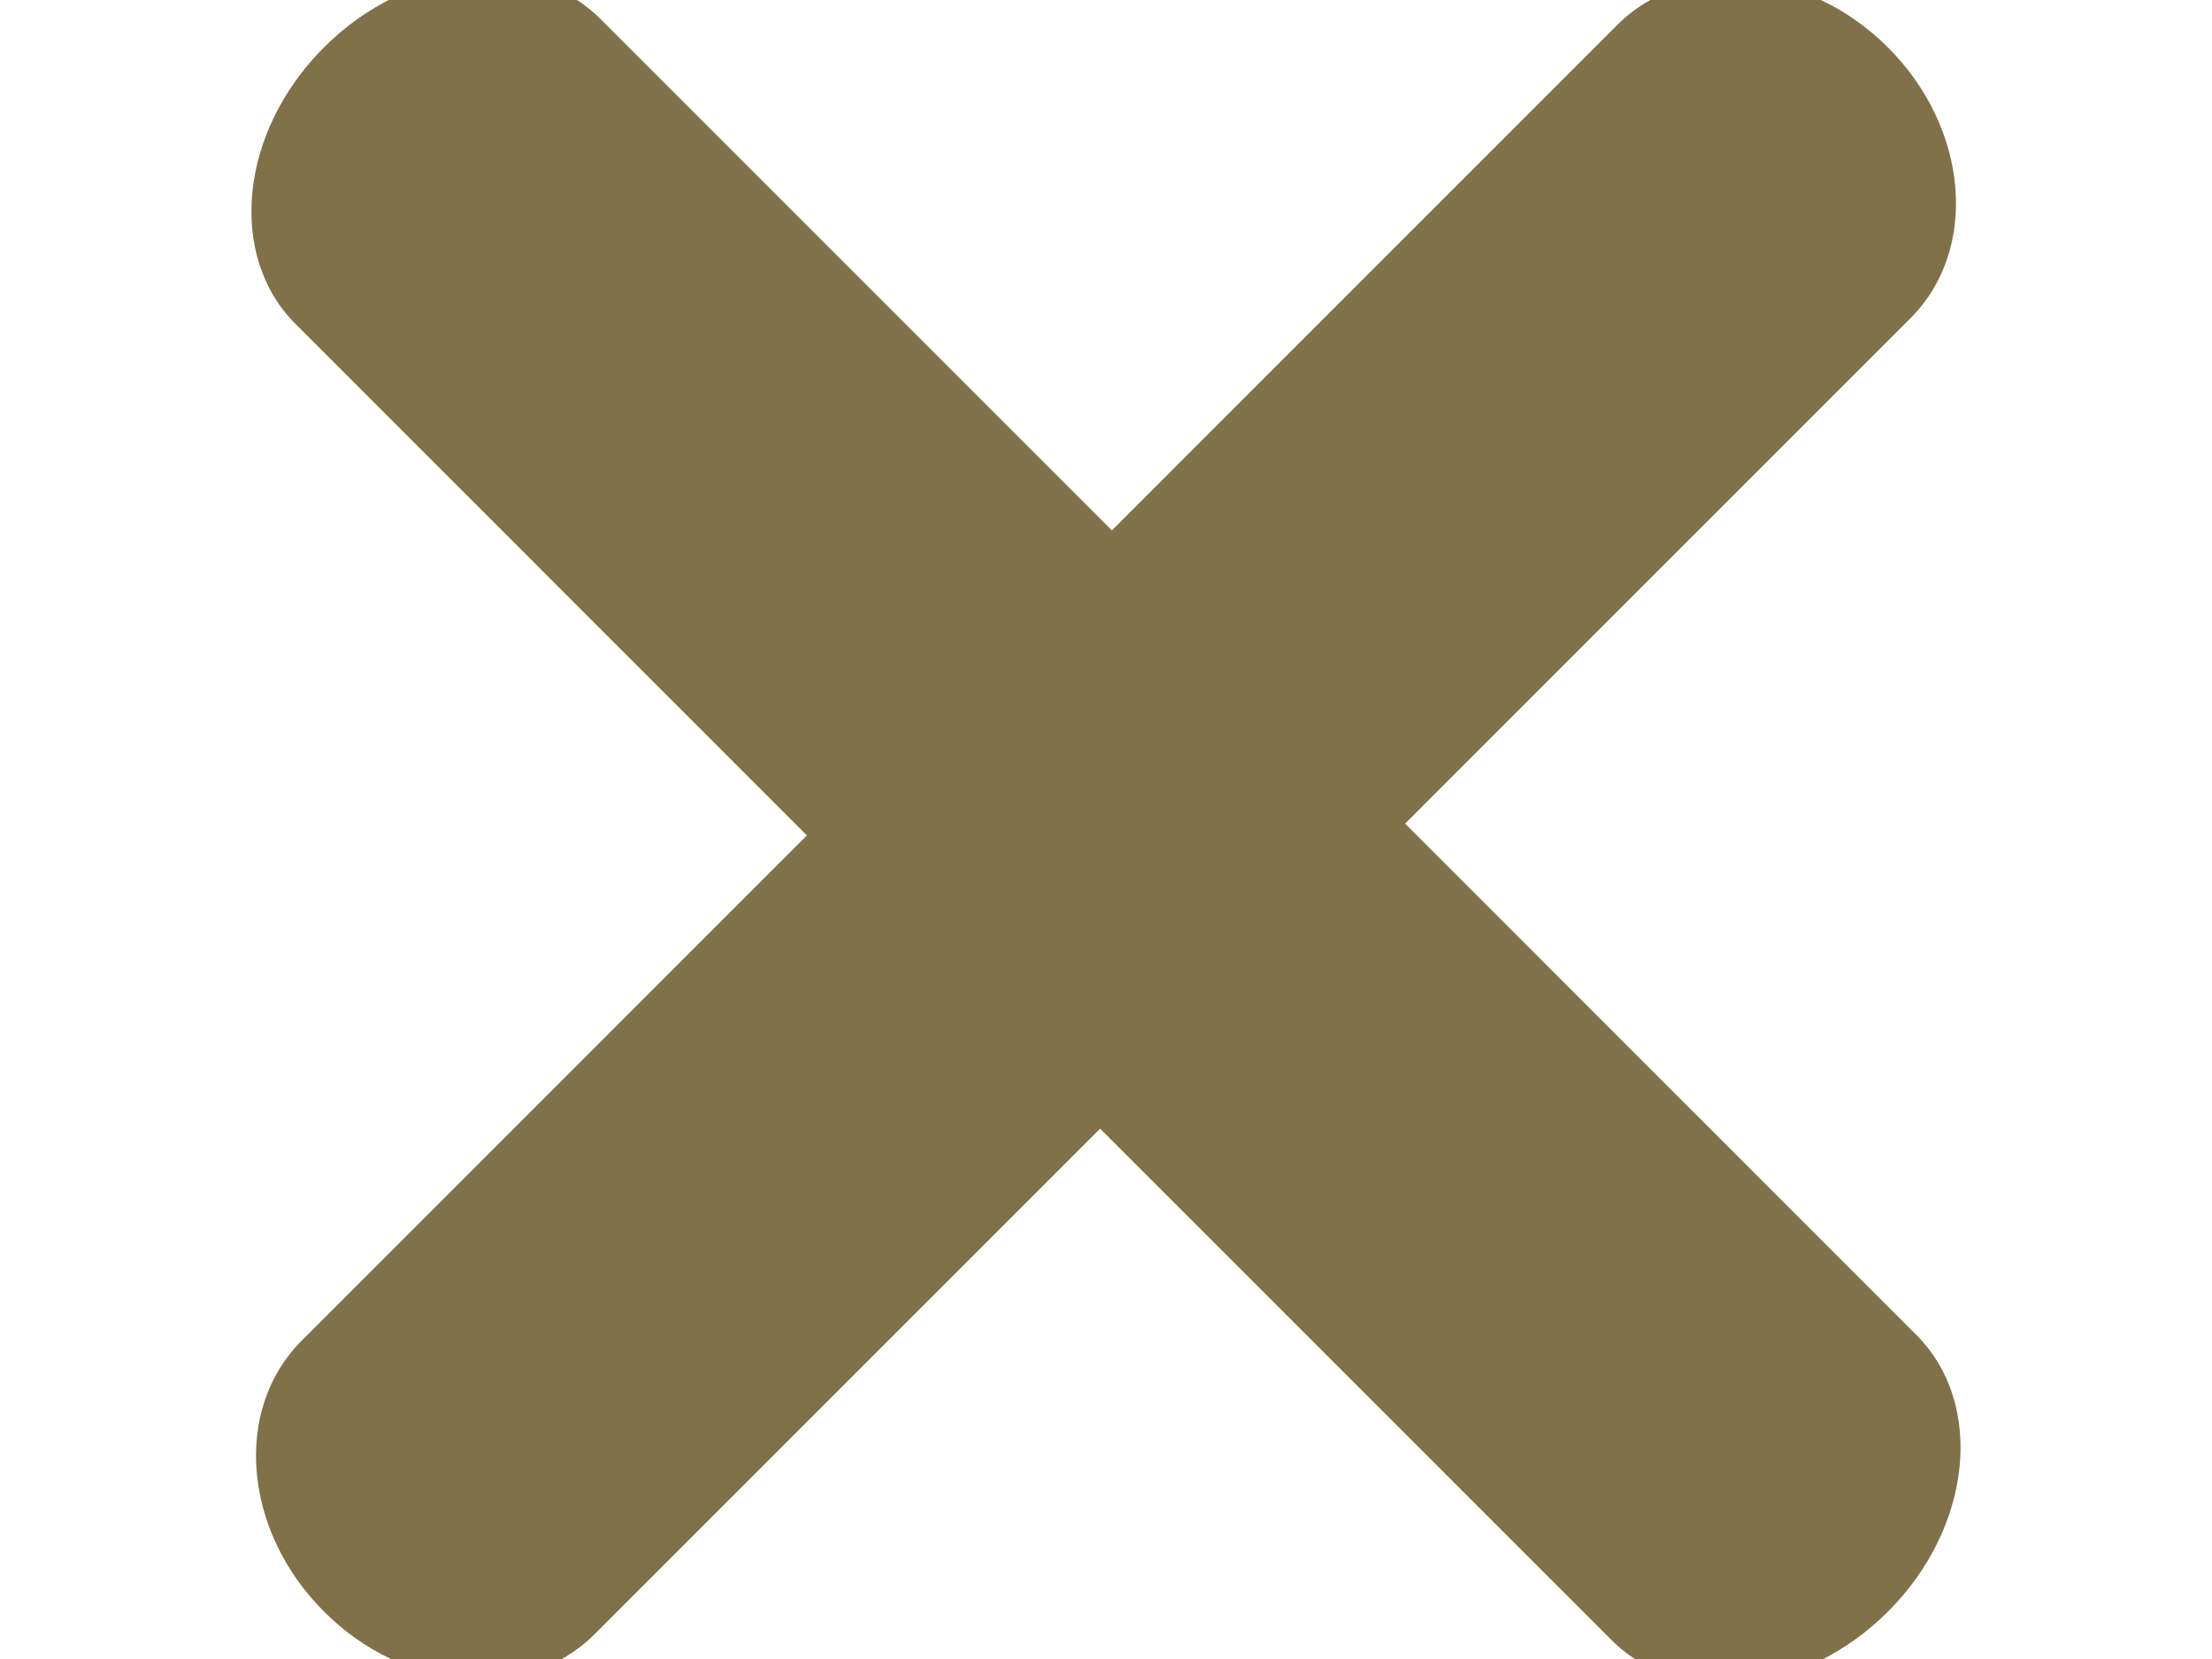
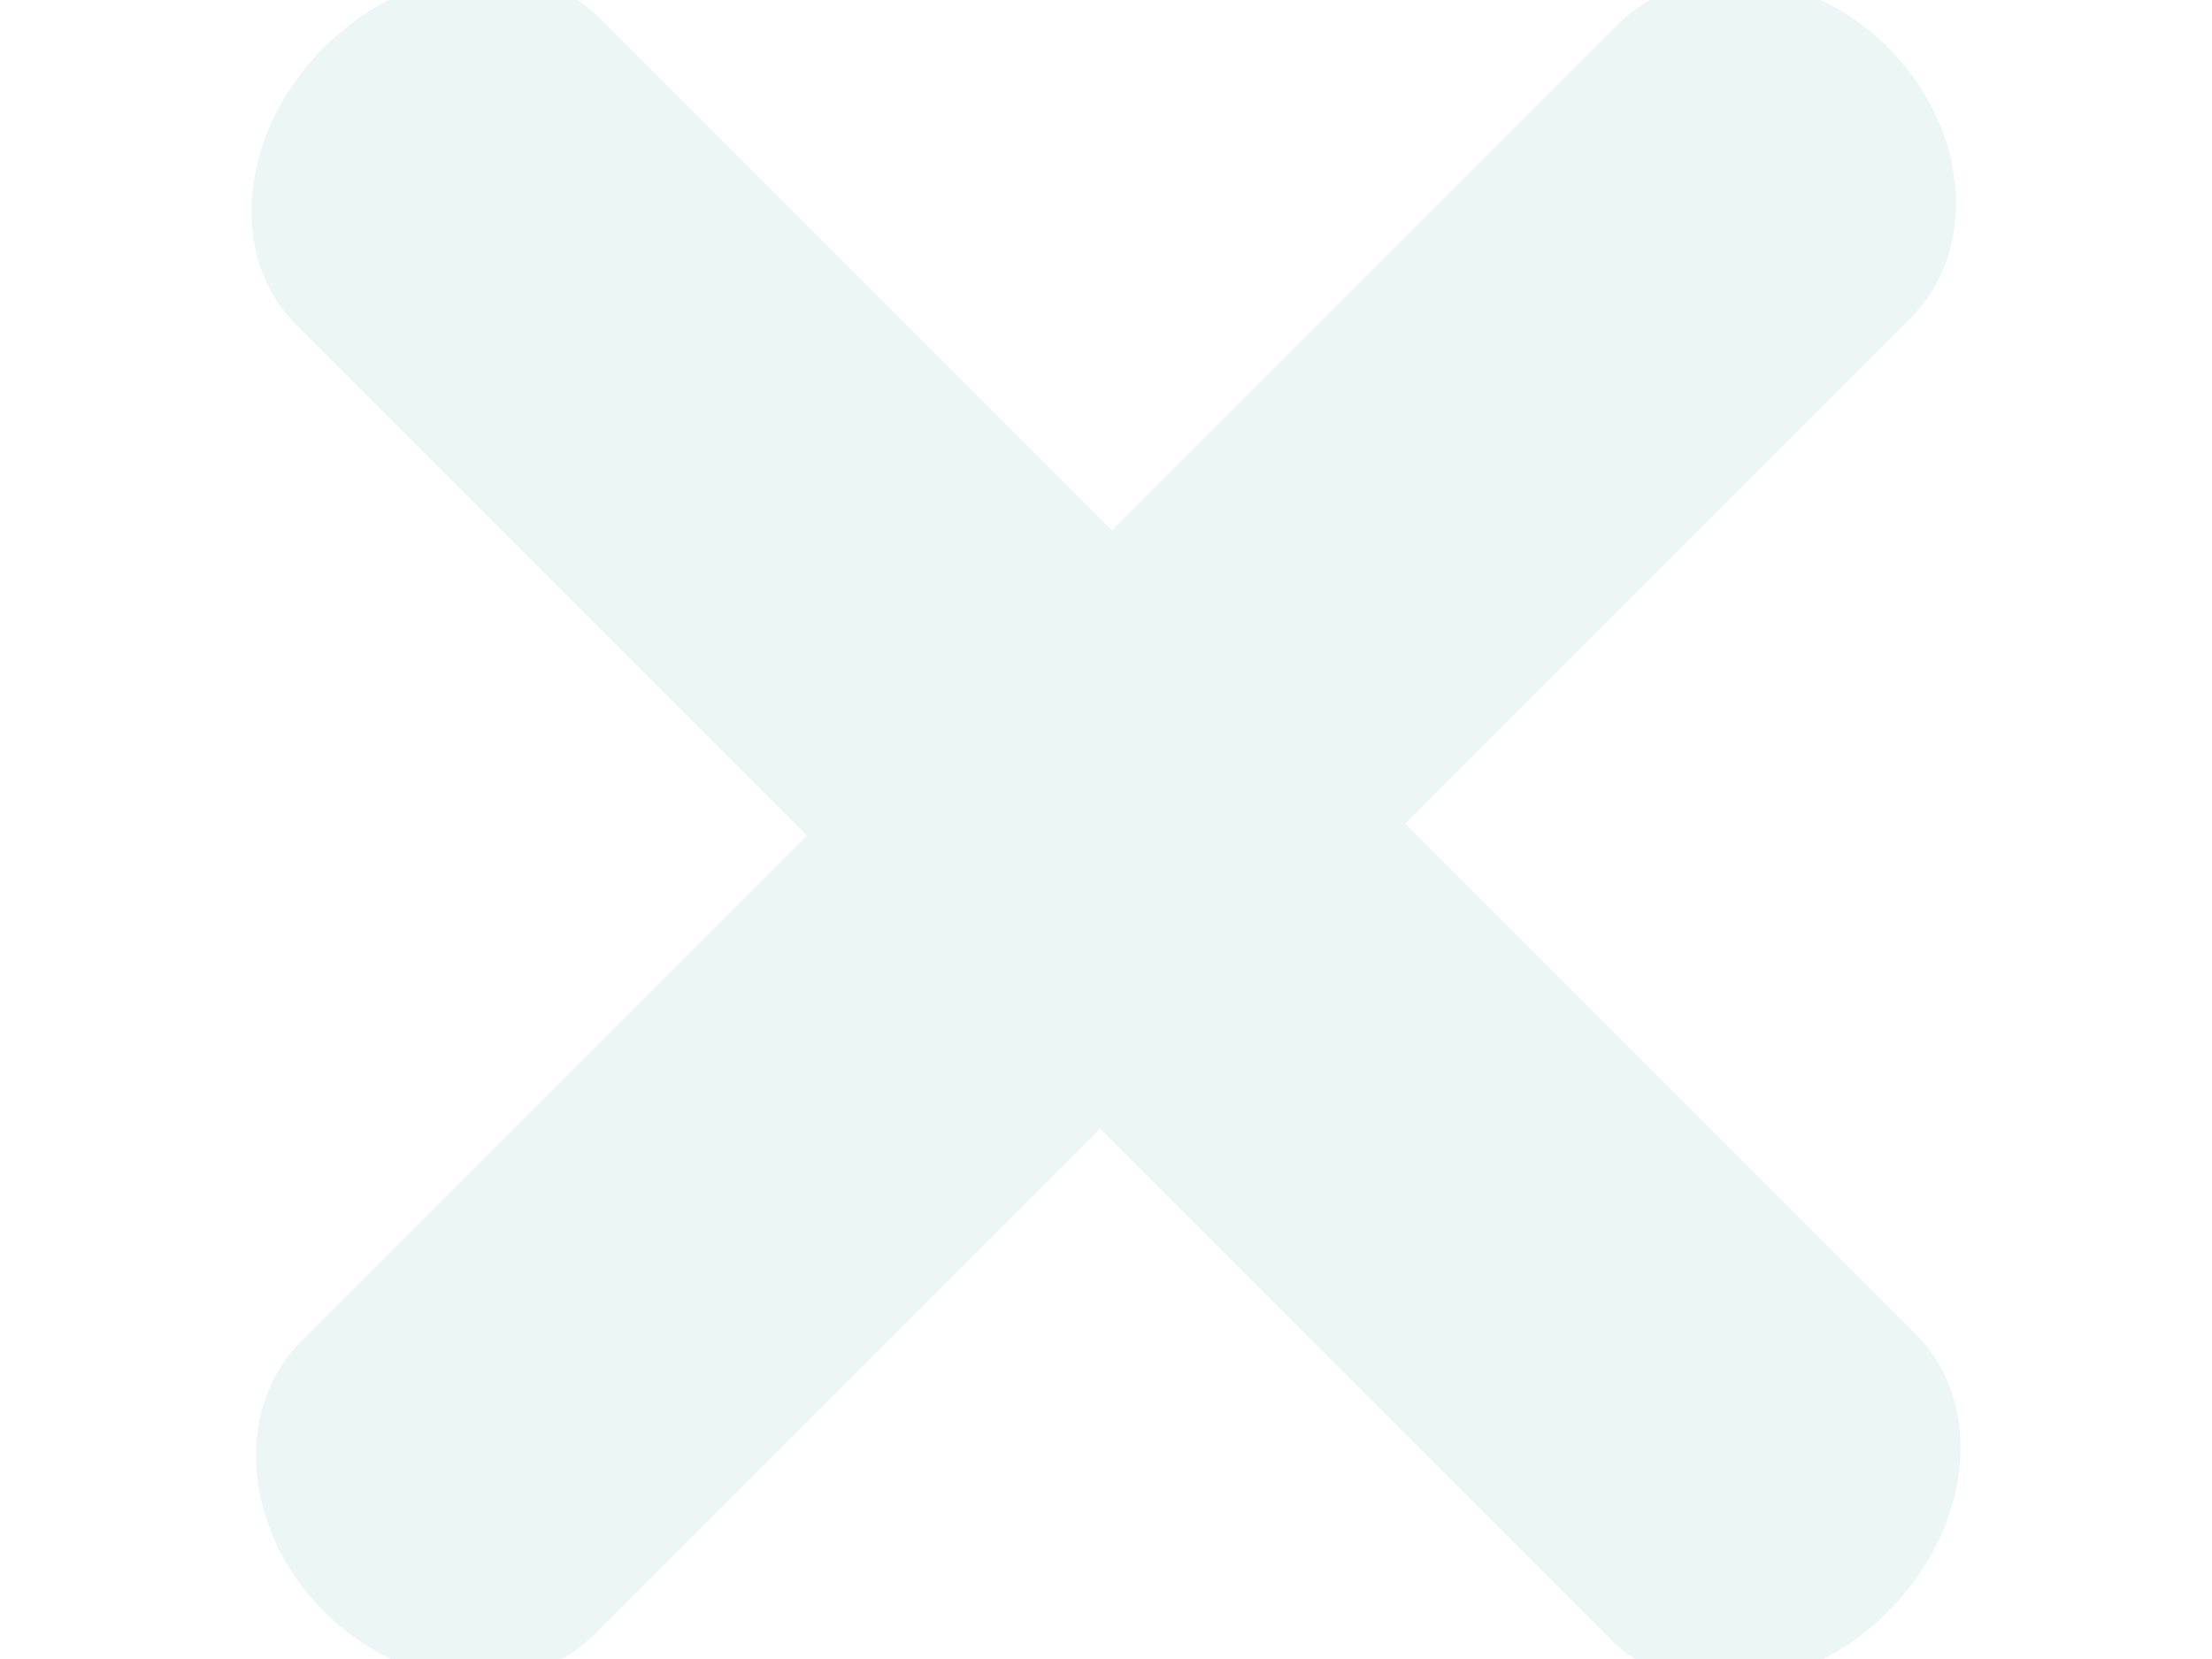
<svg xmlns="http://www.w3.org/2000/svg" version="1.1" id="Capa_1" x="0px" y="0px" width="32px" height="24px" viewBox="0 0 32 24" enable-background="new 0 0 32 24" xml:space="preserve">
-   <path fill="#80714A" d="M27.313,23.314c-1.218,1.218-3.01,1.402-4.002,0.41L4.276,4.688c-0.992-0.992-0.809-2.784,0.41-4.002l0,0  c1.219-1.219,3.01-1.402,4.002-0.41l19.035,19.036C28.716,20.304,28.532,22.095,27.313,23.314L27.313,23.314z" />
-   <path fill="#80714A" d="M27.313,0.687c1.172,1.171,1.317,2.925,0.325,3.917L8.604,23.639c-0.992,0.993-2.746,0.847-3.917-0.325l0,0  c-1.172-1.172-1.317-2.925-0.325-3.917L23.396,0.361C24.389-0.631,26.142-0.485,27.313,0.687L27.313,0.687z" />
+   <path fill="#ECF6F4" d="M27.313,23.314c-1.218,1.218-3.01,1.402-4.002,0.41L4.276,4.688c-0.992-0.992-0.809-2.784,0.41-4.002l0,0  c1.219-1.219,3.01-1.402,4.002-0.41l19.035,19.036C28.716,20.304,28.532,22.095,27.313,23.314L27.313,23.314z" />
+   <path fill="#ECF6F4" d="M27.313,0.687c1.172,1.171,1.317,2.925,0.325,3.917L8.604,23.639c-0.992,0.993-2.746,0.847-3.917-0.325l0,0  c-1.172-1.172-1.317-2.925-0.325-3.917L23.396,0.361C24.389-0.631,26.142-0.485,27.313,0.687L27.313,0.687z" />
</svg>
